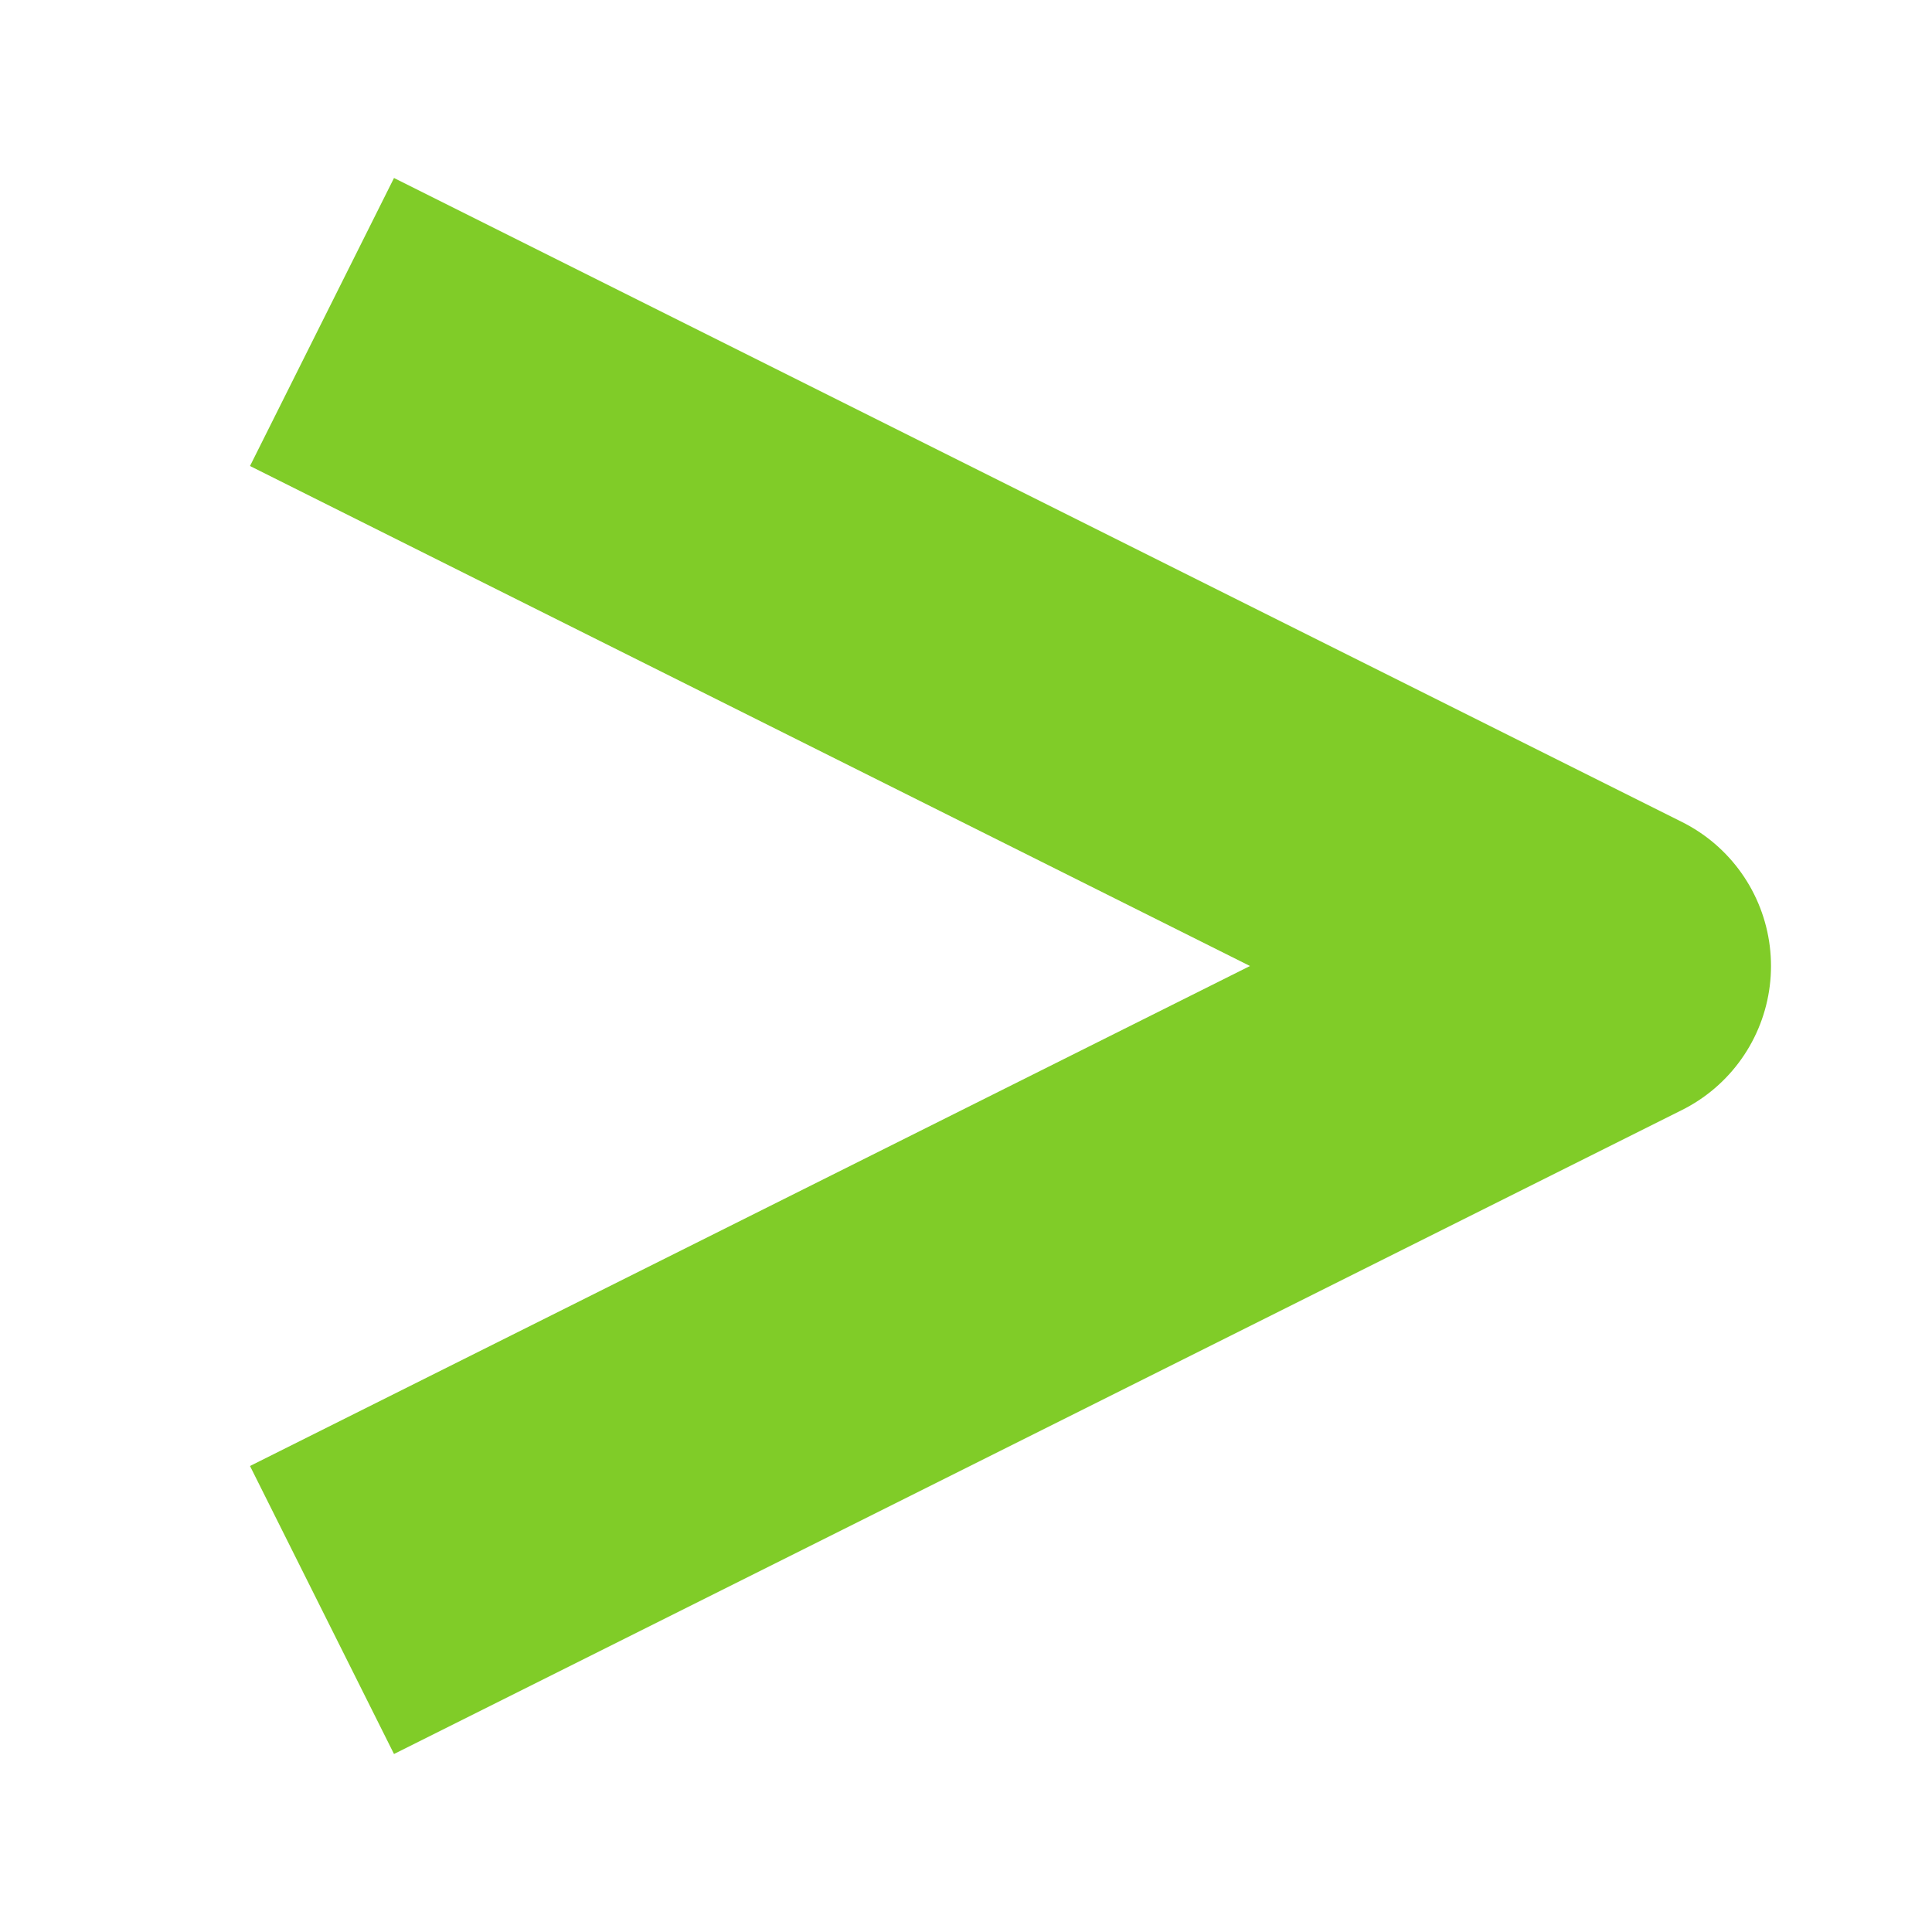
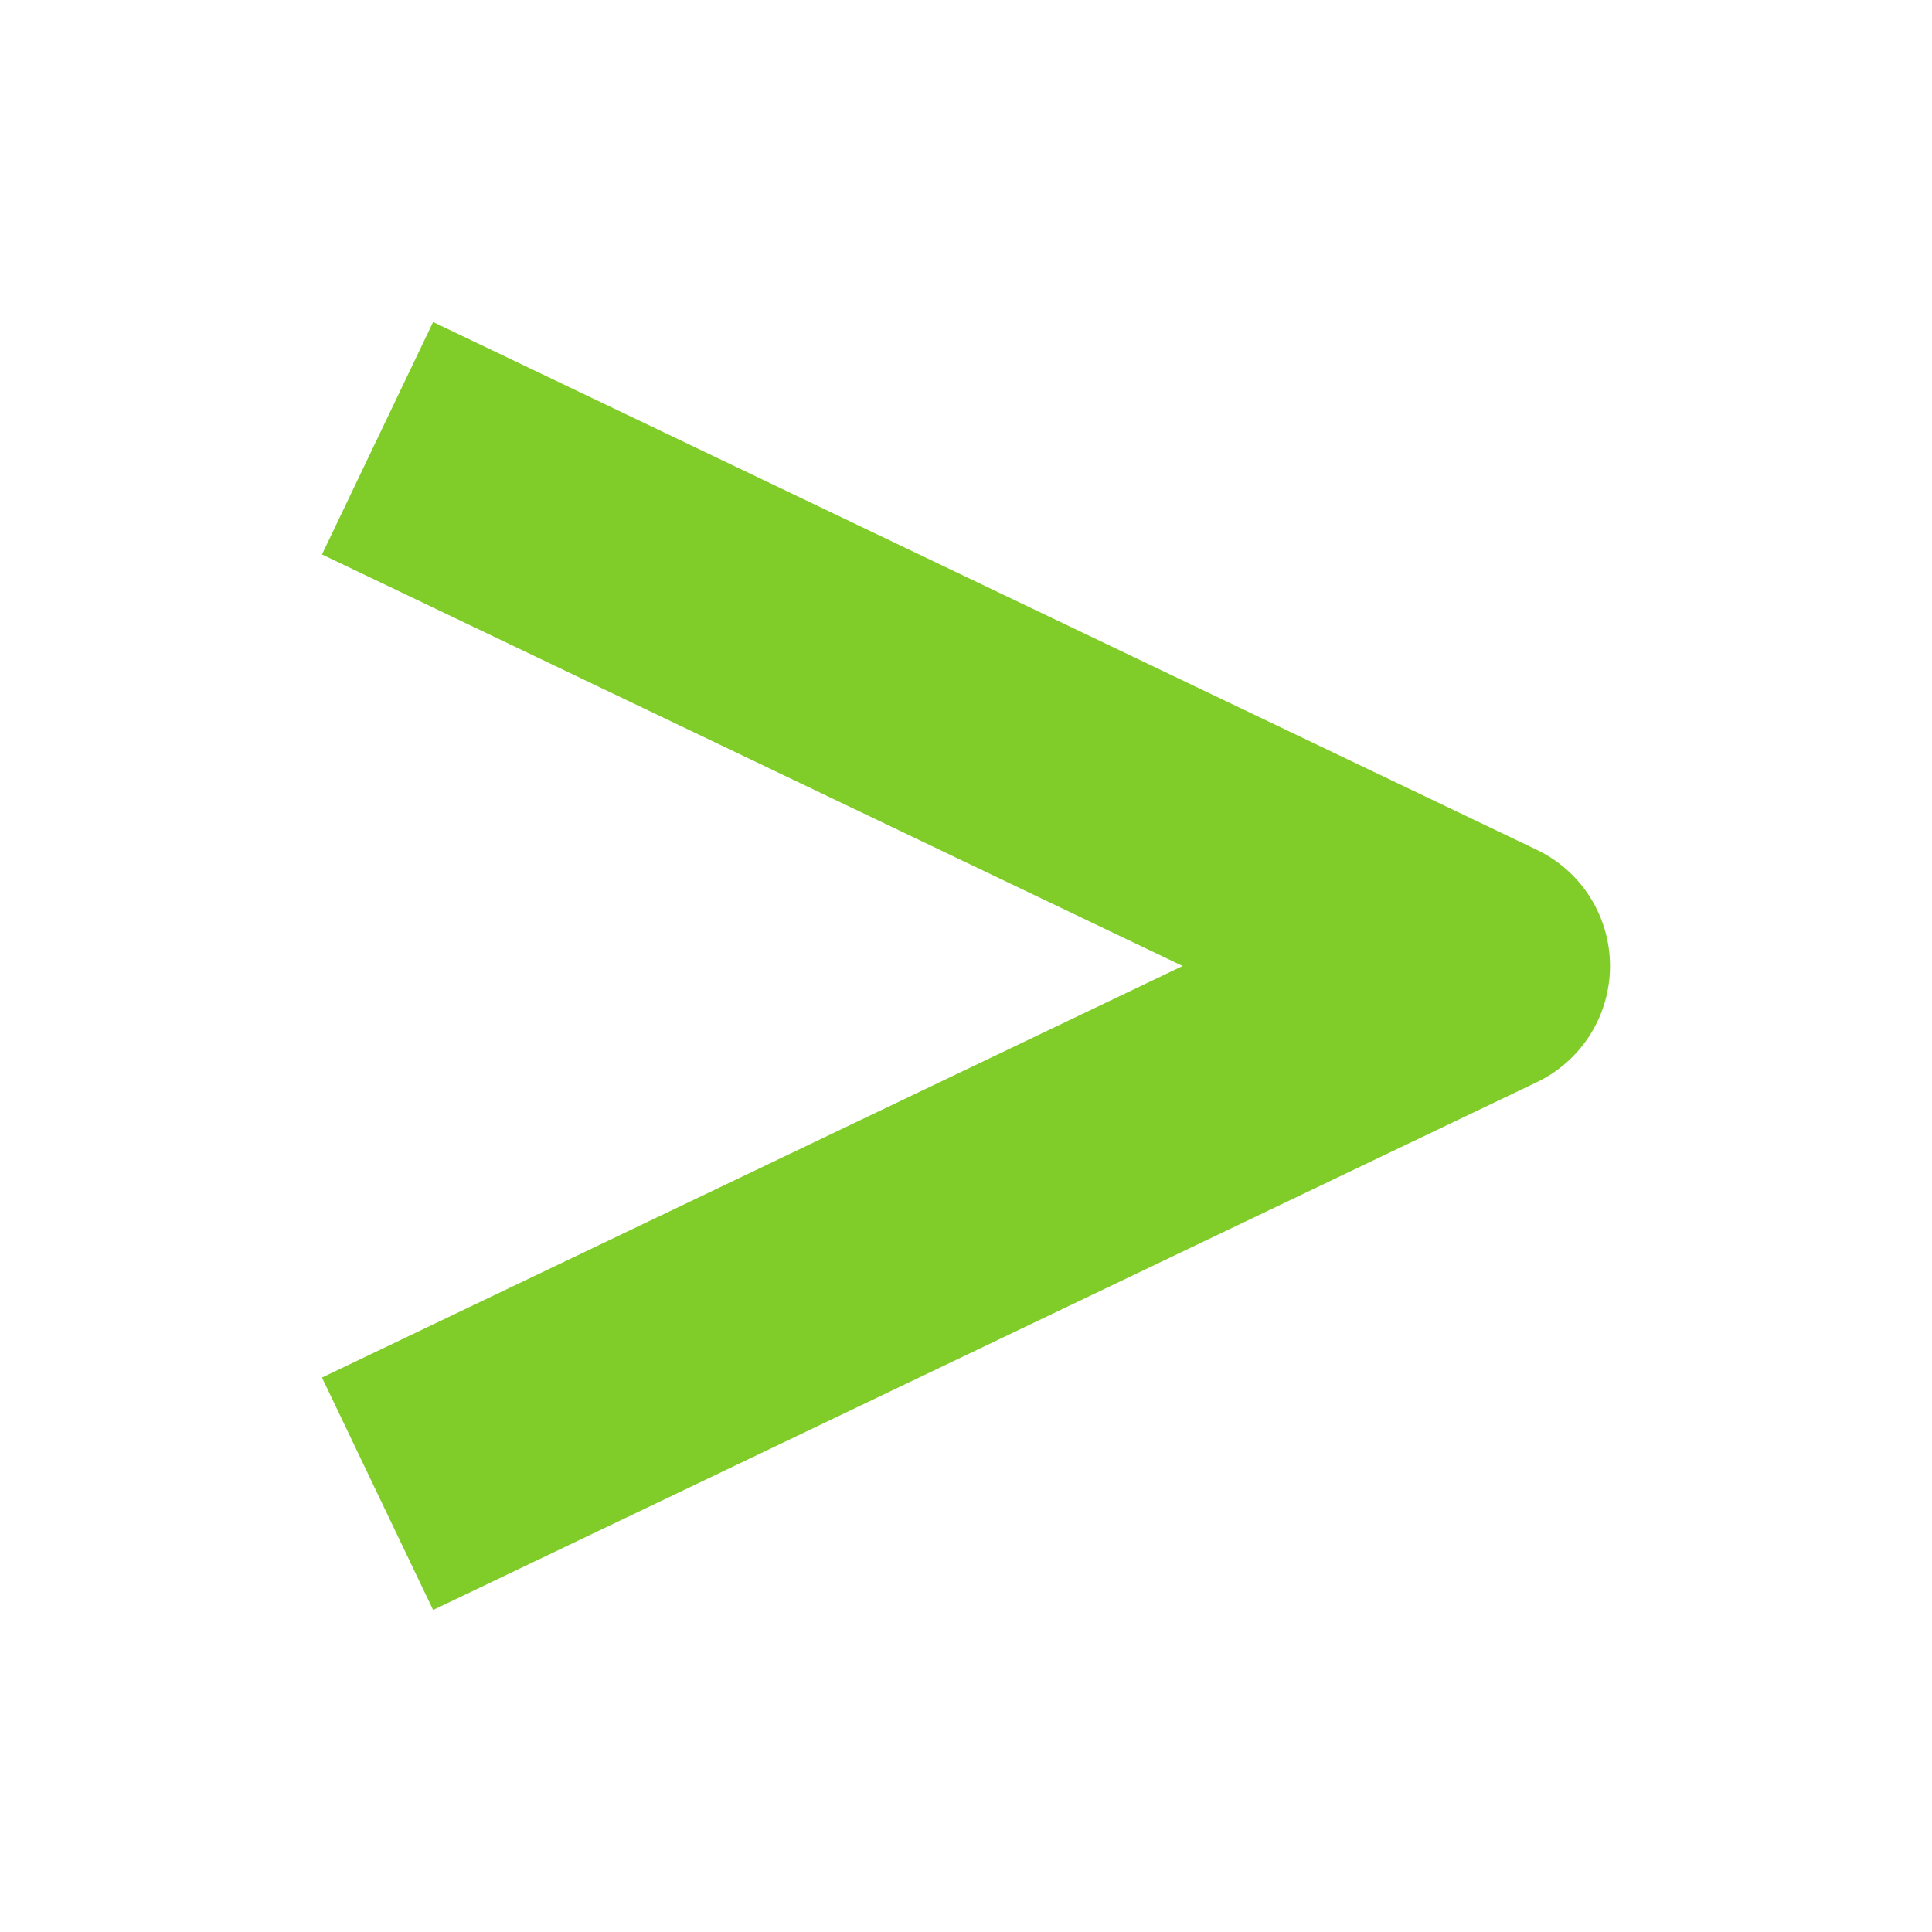
<svg xmlns="http://www.w3.org/2000/svg" height="12" width="12" version="1.1" id="svg14">
  <defs id="defs18" />
-   <path style="fill:none;stroke:#80cc28;stroke-width:2;stroke-linecap:butt;stroke-linejoin:round;stroke-opacity:1;stroke-miterlimit:4;stroke-dasharray:none" d="m 2,2 8,4 -8,4" id="path835" />
+   <path style="fill:none;stroke:#80cc28;stroke-width:1.6;stroke-linecap:butt;stroke-linejoin:round;stroke-miterlimit:4;stroke-dasharray:none;stroke-opacity:1" d="M 2.345,2.722 9.2,6 2.345,9.278" id="path835" />
</svg>
